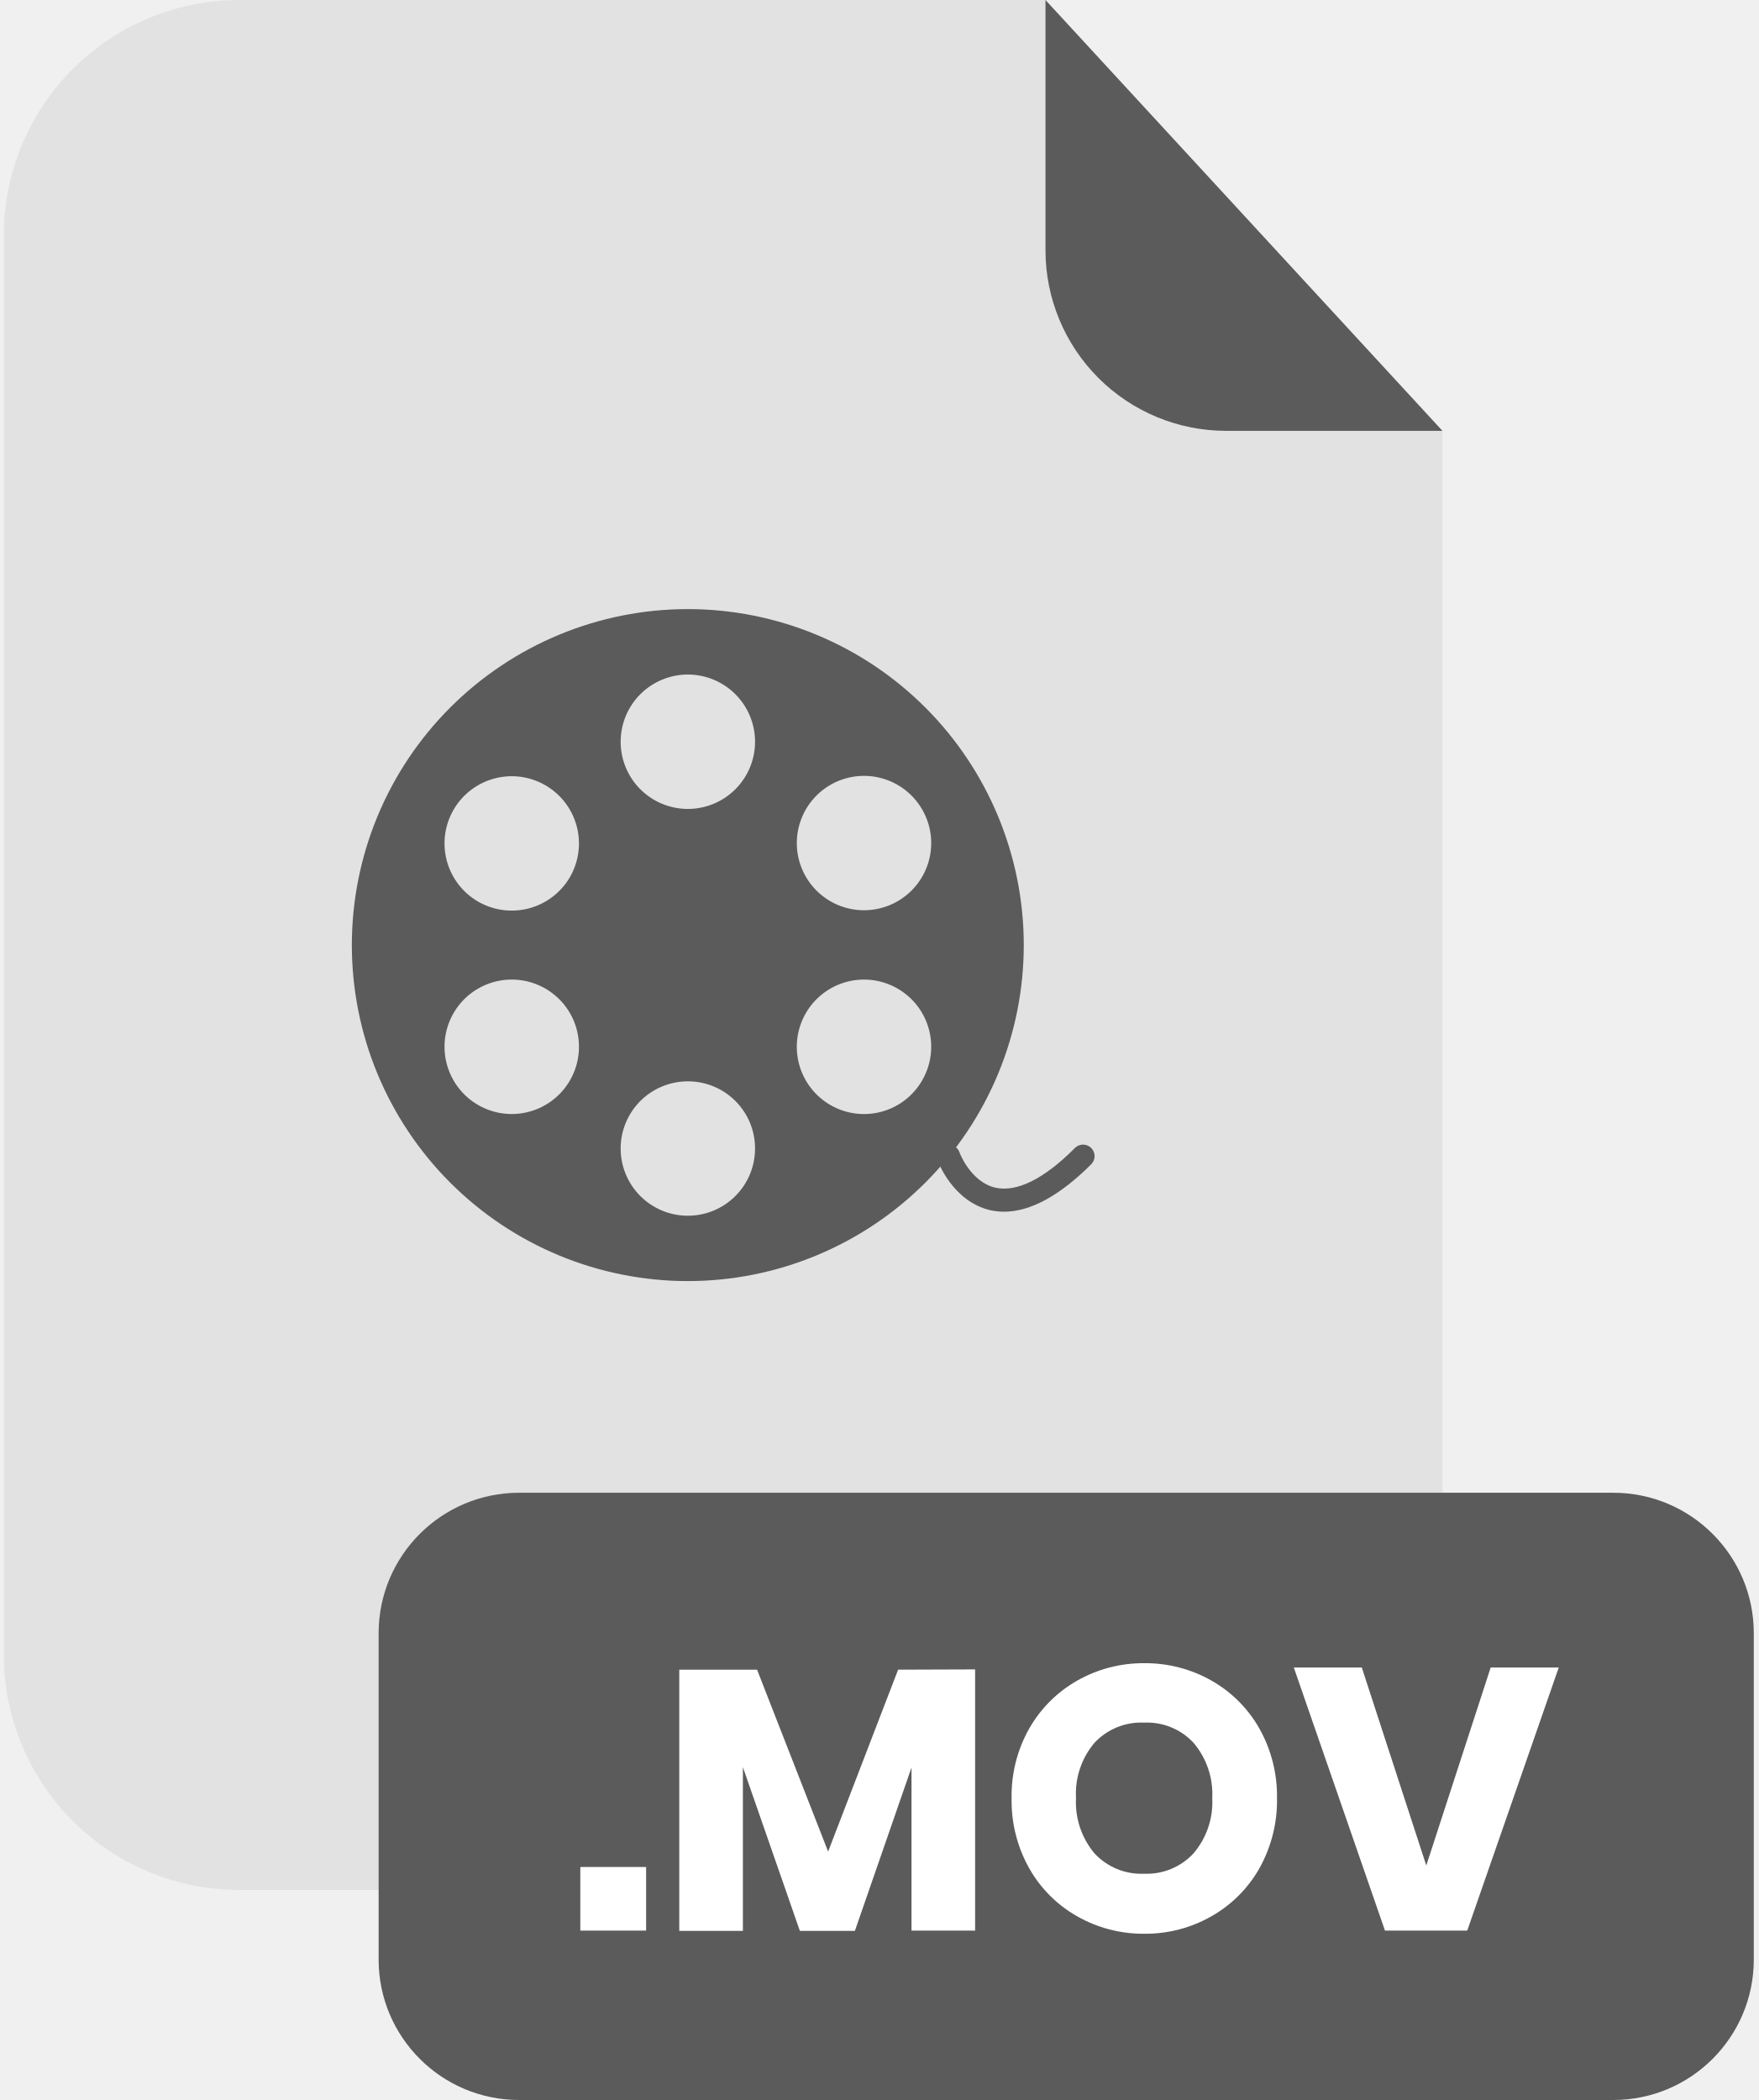
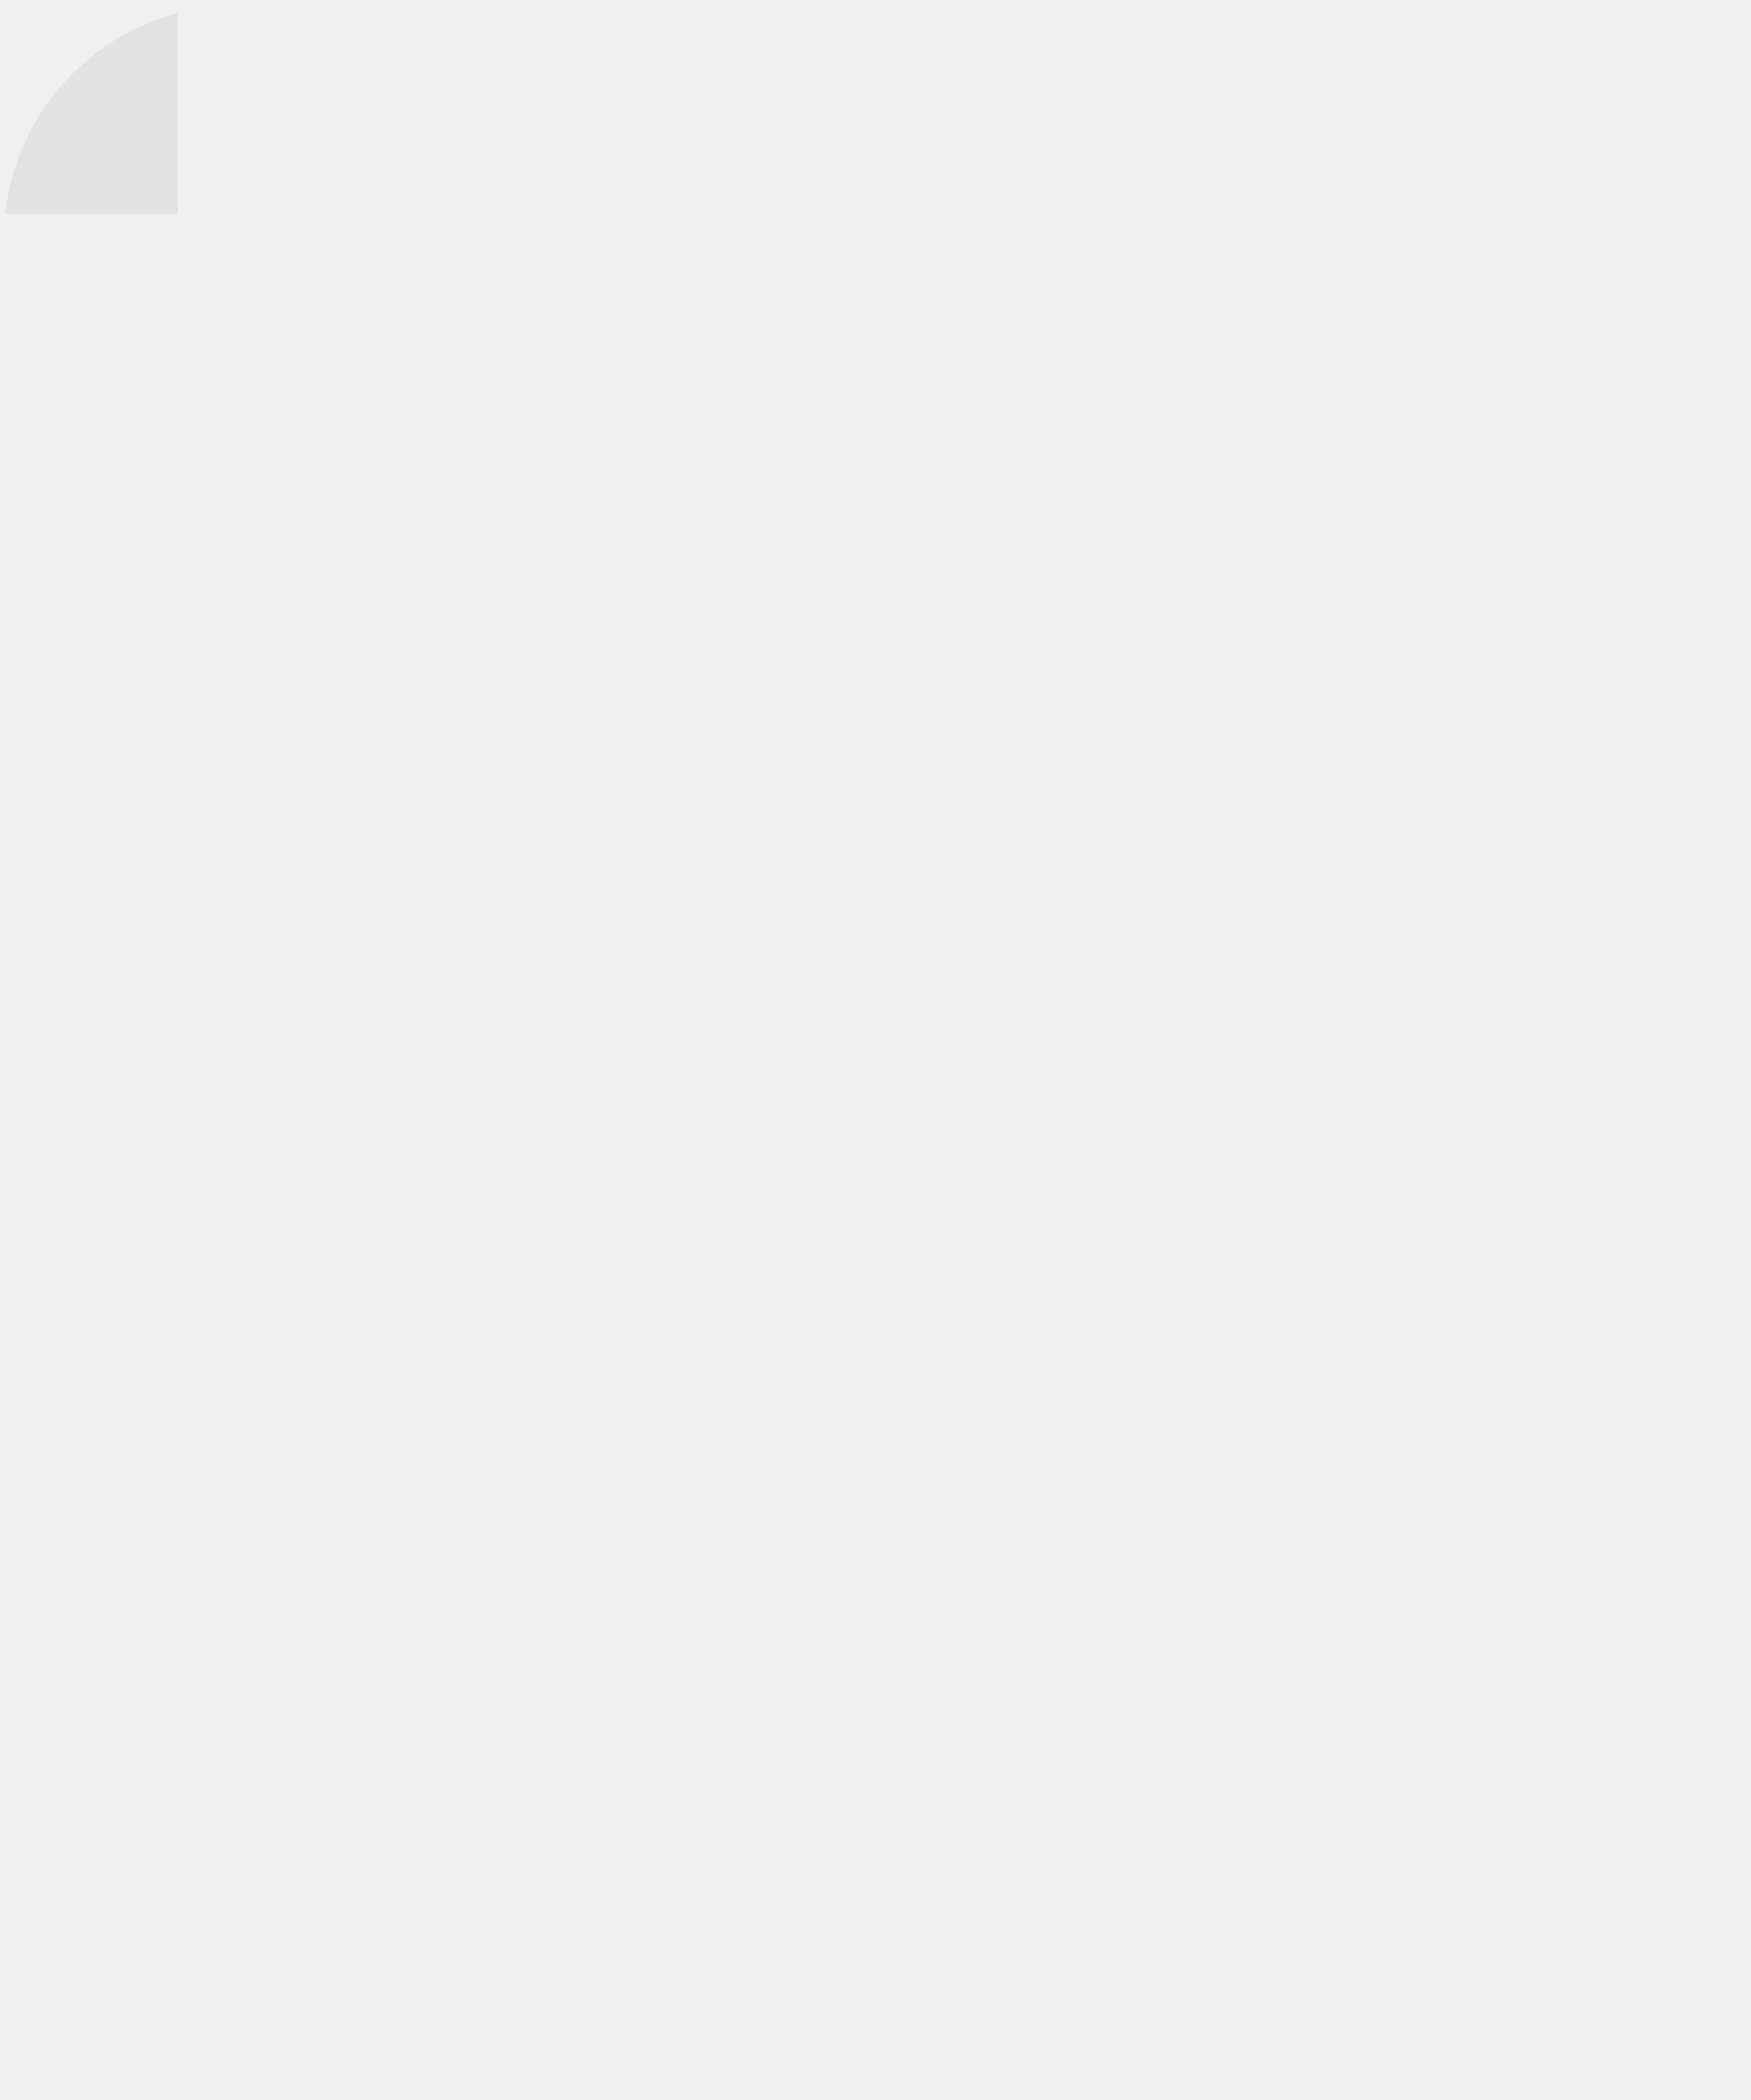
- <svg xmlns="http://www.w3.org/2000/svg" width="201" height="240" viewBox="0 0 201 240" fill="none">
+ <svg xmlns="http://www.w3.org/2000/svg" width="20" height="24" viewBox="0 0 201 240" fill="none">
  <g clip-path="url(#clip0_2_2138)">
    <g opacity="0.3">
      <path opacity="0.3" d="M140.1 49.24C134.633 49.235 129.391 47.061 125.525 43.195C121.659 39.329 119.485 34.087 119.48 28.62V0H27.34C20.203 0 13.358 2.835 8.312 7.882C3.265 12.928 0.43 19.773 0.43 26.91V189.13C0.44 196.26 3.28 203.094 8.326 208.132C13.371 213.17 20.21 216 27.34 216H137.94C141.474 216.001 144.974 215.306 148.239 213.954C151.505 212.602 154.472 210.62 156.971 208.121C159.47 205.622 161.452 202.655 162.804 199.39C164.156 196.124 164.851 192.624 164.85 189.09V49.24H140.1Z" fill="#5B5B5B" />
    </g>
    <path d="M164.85 49.24H140.1C134.633 49.235 129.391 47.061 125.525 43.195C121.659 39.329 119.485 34.087 119.48 28.62V0L164.85 49.24Z" fill="#5B5B5B" />
    <path d="M184.37 170.6H59.33C50.46 170.6 43.27 177.79 43.27 186.66V223.94C43.27 232.81 50.46 240 59.33 240H184.37C193.24 240 200.43 232.81 200.43 223.94V186.66C200.43 177.79 193.24 170.6 184.37 170.6Z" fill="#5B5B5B" />
    <path d="M73.84 213.37V220.64H66.32V213.37H73.84Z" fill="white" />
    <path d="M111.44 190.79V220.64H104.17V202L97.7 220.67H91.41L84.9 201.96V220.67H77.63V190.82H86.52L94.64 211.61L102.64 190.82L111.44 190.79Z" fill="white" />
    <path d="M138.47 192.08C140.758 193.379 142.649 195.277 143.94 197.57C145.293 199.991 145.982 202.726 145.94 205.5C145.992 208.296 145.301 211.057 143.94 213.5C142.644 215.798 140.746 217.7 138.45 219C136.112 220.335 133.462 221.025 130.77 221C128.078 221.022 125.429 220.332 123.09 219C120.796 217.7 118.901 215.798 117.61 213.5C116.244 211.058 115.553 208.297 115.61 205.5C115.558 202.725 116.249 199.988 117.61 197.57C118.908 195.279 120.801 193.382 123.09 192.08C125.429 190.747 128.078 190.057 130.77 190.08C133.468 190.054 136.125 190.744 138.47 192.08ZM125.07 199.19C123.59 200.948 122.839 203.205 122.97 205.5C122.849 207.79 123.6 210.04 125.07 211.8C125.788 212.581 126.669 213.195 127.65 213.599C128.632 214.003 129.69 214.188 130.75 214.14C131.807 214.185 132.861 213.999 133.838 213.595C134.816 213.191 135.693 212.578 136.41 211.8C137.898 210.049 138.66 207.795 138.54 205.5C138.657 203.212 137.903 200.964 136.43 199.21C135.712 198.428 134.831 197.814 133.849 197.409C132.868 197.005 131.81 196.821 130.75 196.87C129.691 196.82 128.635 197.002 127.654 197.403C126.673 197.804 125.791 198.413 125.07 199.19Z" fill="white" />
    <path d="M155.63 190.57L163 213.2L170.36 190.57H178.14L167.68 220.64H158.28L147.86 190.57H155.63Z" fill="white" />
    <path d="M78.61 69.61C68.426 69.61 58.658 73.656 51.457 80.857C44.255 88.058 40.21 97.826 40.21 108.01C40.21 118.194 44.255 127.961 51.457 135.163C58.658 142.364 68.426 146.41 78.61 146.41C88.793 146.405 98.558 142.355 105.757 135.153C112.956 127.95 117 118.183 117 108C116.994 97.82 112.948 88.058 105.75 80.86C98.551 73.662 88.79 69.615 78.61 69.61ZM78.61 77.09C80.647 77.09 82.6 77.899 84.04 79.339C85.481 80.78 86.29 82.733 86.29 84.77C86.29 86.807 85.481 88.76 84.04 90.2C82.6 91.641 80.647 92.45 78.61 92.45C76.573 92.45 74.62 91.641 73.179 90.2C71.739 88.76 70.93 86.807 70.93 84.77C70.93 82.733 71.739 80.78 73.179 79.339C74.62 77.899 76.573 77.09 78.61 77.09ZM51.83 92.55C52.848 90.786 54.526 89.5 56.493 88.973C58.46 88.446 60.556 88.722 62.32 89.74C63.194 90.243 63.96 90.914 64.575 91.714C65.19 92.514 65.641 93.427 65.903 94.401C66.165 95.375 66.232 96.391 66.101 97.391C65.97 98.391 65.643 99.356 65.14 100.23C64.119 101.994 62.44 103.281 60.471 103.808C58.502 104.335 56.405 104.059 54.64 103.04C52.876 102.021 51.59 100.344 51.062 98.377C50.535 96.41 50.812 94.314 51.83 92.55ZM62.32 126.29C61.446 126.794 60.481 127.12 59.481 127.251C58.481 127.382 57.465 127.315 56.491 127.053C55.517 126.791 54.603 126.34 53.804 125.725C53.004 125.11 52.333 124.344 51.83 123.47C50.812 121.706 50.535 119.61 51.062 117.643C51.59 115.676 52.876 113.998 54.64 112.98C56.405 111.961 58.502 111.685 60.471 112.212C62.44 112.739 64.119 114.026 65.14 115.79C66.157 117.556 66.432 119.655 65.904 121.624C65.375 123.593 64.086 125.271 62.32 126.29ZM78.61 138.94C76.573 138.94 74.62 138.131 73.179 136.69C71.739 135.25 70.93 133.297 70.93 131.26C70.93 129.223 71.739 127.27 73.179 125.829C74.62 124.389 76.573 123.58 78.61 123.58C79.619 123.579 80.618 123.776 81.55 124.162C82.483 124.547 83.33 125.113 84.043 125.826C84.757 126.54 85.322 127.387 85.708 128.319C86.093 129.252 86.291 130.251 86.29 131.26C86.29 133.297 85.481 135.25 84.04 136.69C82.6 138.131 80.647 138.94 78.61 138.94ZM105.39 123.47C104.887 124.345 104.217 125.112 103.417 125.728C102.618 126.343 101.704 126.795 100.73 127.057C99.755 127.319 98.739 127.386 97.739 127.254C96.738 127.123 95.773 126.795 94.9 126.29C93.135 125.269 91.849 123.59 91.322 121.621C90.795 119.653 91.071 117.555 92.09 115.79C93.109 114.026 94.786 112.74 96.753 112.213C98.72 111.686 100.816 111.962 102.58 112.98C103.454 113.483 104.22 114.154 104.835 114.954C105.449 115.754 105.9 116.667 106.161 117.642C106.422 118.616 106.488 119.633 106.356 120.633C106.224 121.633 105.895 122.597 105.39 123.47ZM102.58 103C100.816 104.018 98.72 104.294 96.753 103.767C94.786 103.24 93.109 101.953 92.09 100.19C91.072 98.426 90.796 96.33 91.323 94.363C91.85 92.396 93.136 90.719 94.9 89.7C96.663 88.682 98.759 88.406 100.727 88.933C102.694 89.46 104.371 90.746 105.39 92.51C105.895 93.383 106.224 94.347 106.356 95.347C106.488 96.347 106.422 97.363 106.161 98.338C105.9 99.312 105.449 100.226 104.835 101.026C104.22 101.826 103.454 102.496 102.58 103Z" fill="#5B5B5B" />
    <path d="M114.74 138.48C114.212 138.478 113.686 138.421 113.17 138.31C108.9 137.31 107.17 132.77 107.17 132.58C107.11 132.417 107.083 132.243 107.091 132.069C107.098 131.895 107.141 131.725 107.215 131.567C107.29 131.41 107.395 131.269 107.524 131.153C107.654 131.036 107.805 130.947 107.97 130.89C108.132 130.831 108.304 130.805 108.476 130.813C108.649 130.821 108.818 130.863 108.974 130.936C109.13 131.009 109.27 131.113 109.386 131.241C109.502 131.368 109.592 131.518 109.65 131.68C109.65 131.74 110.94 135.11 113.78 135.74C116.2 136.27 119.33 134.74 122.84 131.2C122.963 131.077 123.108 130.979 123.269 130.913C123.429 130.846 123.601 130.812 123.775 130.812C123.948 130.812 124.121 130.846 124.281 130.913C124.442 130.979 124.587 131.077 124.71 131.2C124.955 131.447 125.093 131.782 125.093 132.13C125.093 132.478 124.955 132.813 124.71 133.06C121.08 136.67 117.75 138.48 114.74 138.48Z" fill="#5B5B5B" />
  </g>
  <defs>
    <clipPath id="clip0_2_2138">
-       <rect width="200" height="240" fill="white" transform="translate(0.429688)" />
+       <rect width="20" height="24" fill="white" transform="translate(0.429688)" />
    </clipPath>
  </defs>
</svg>
